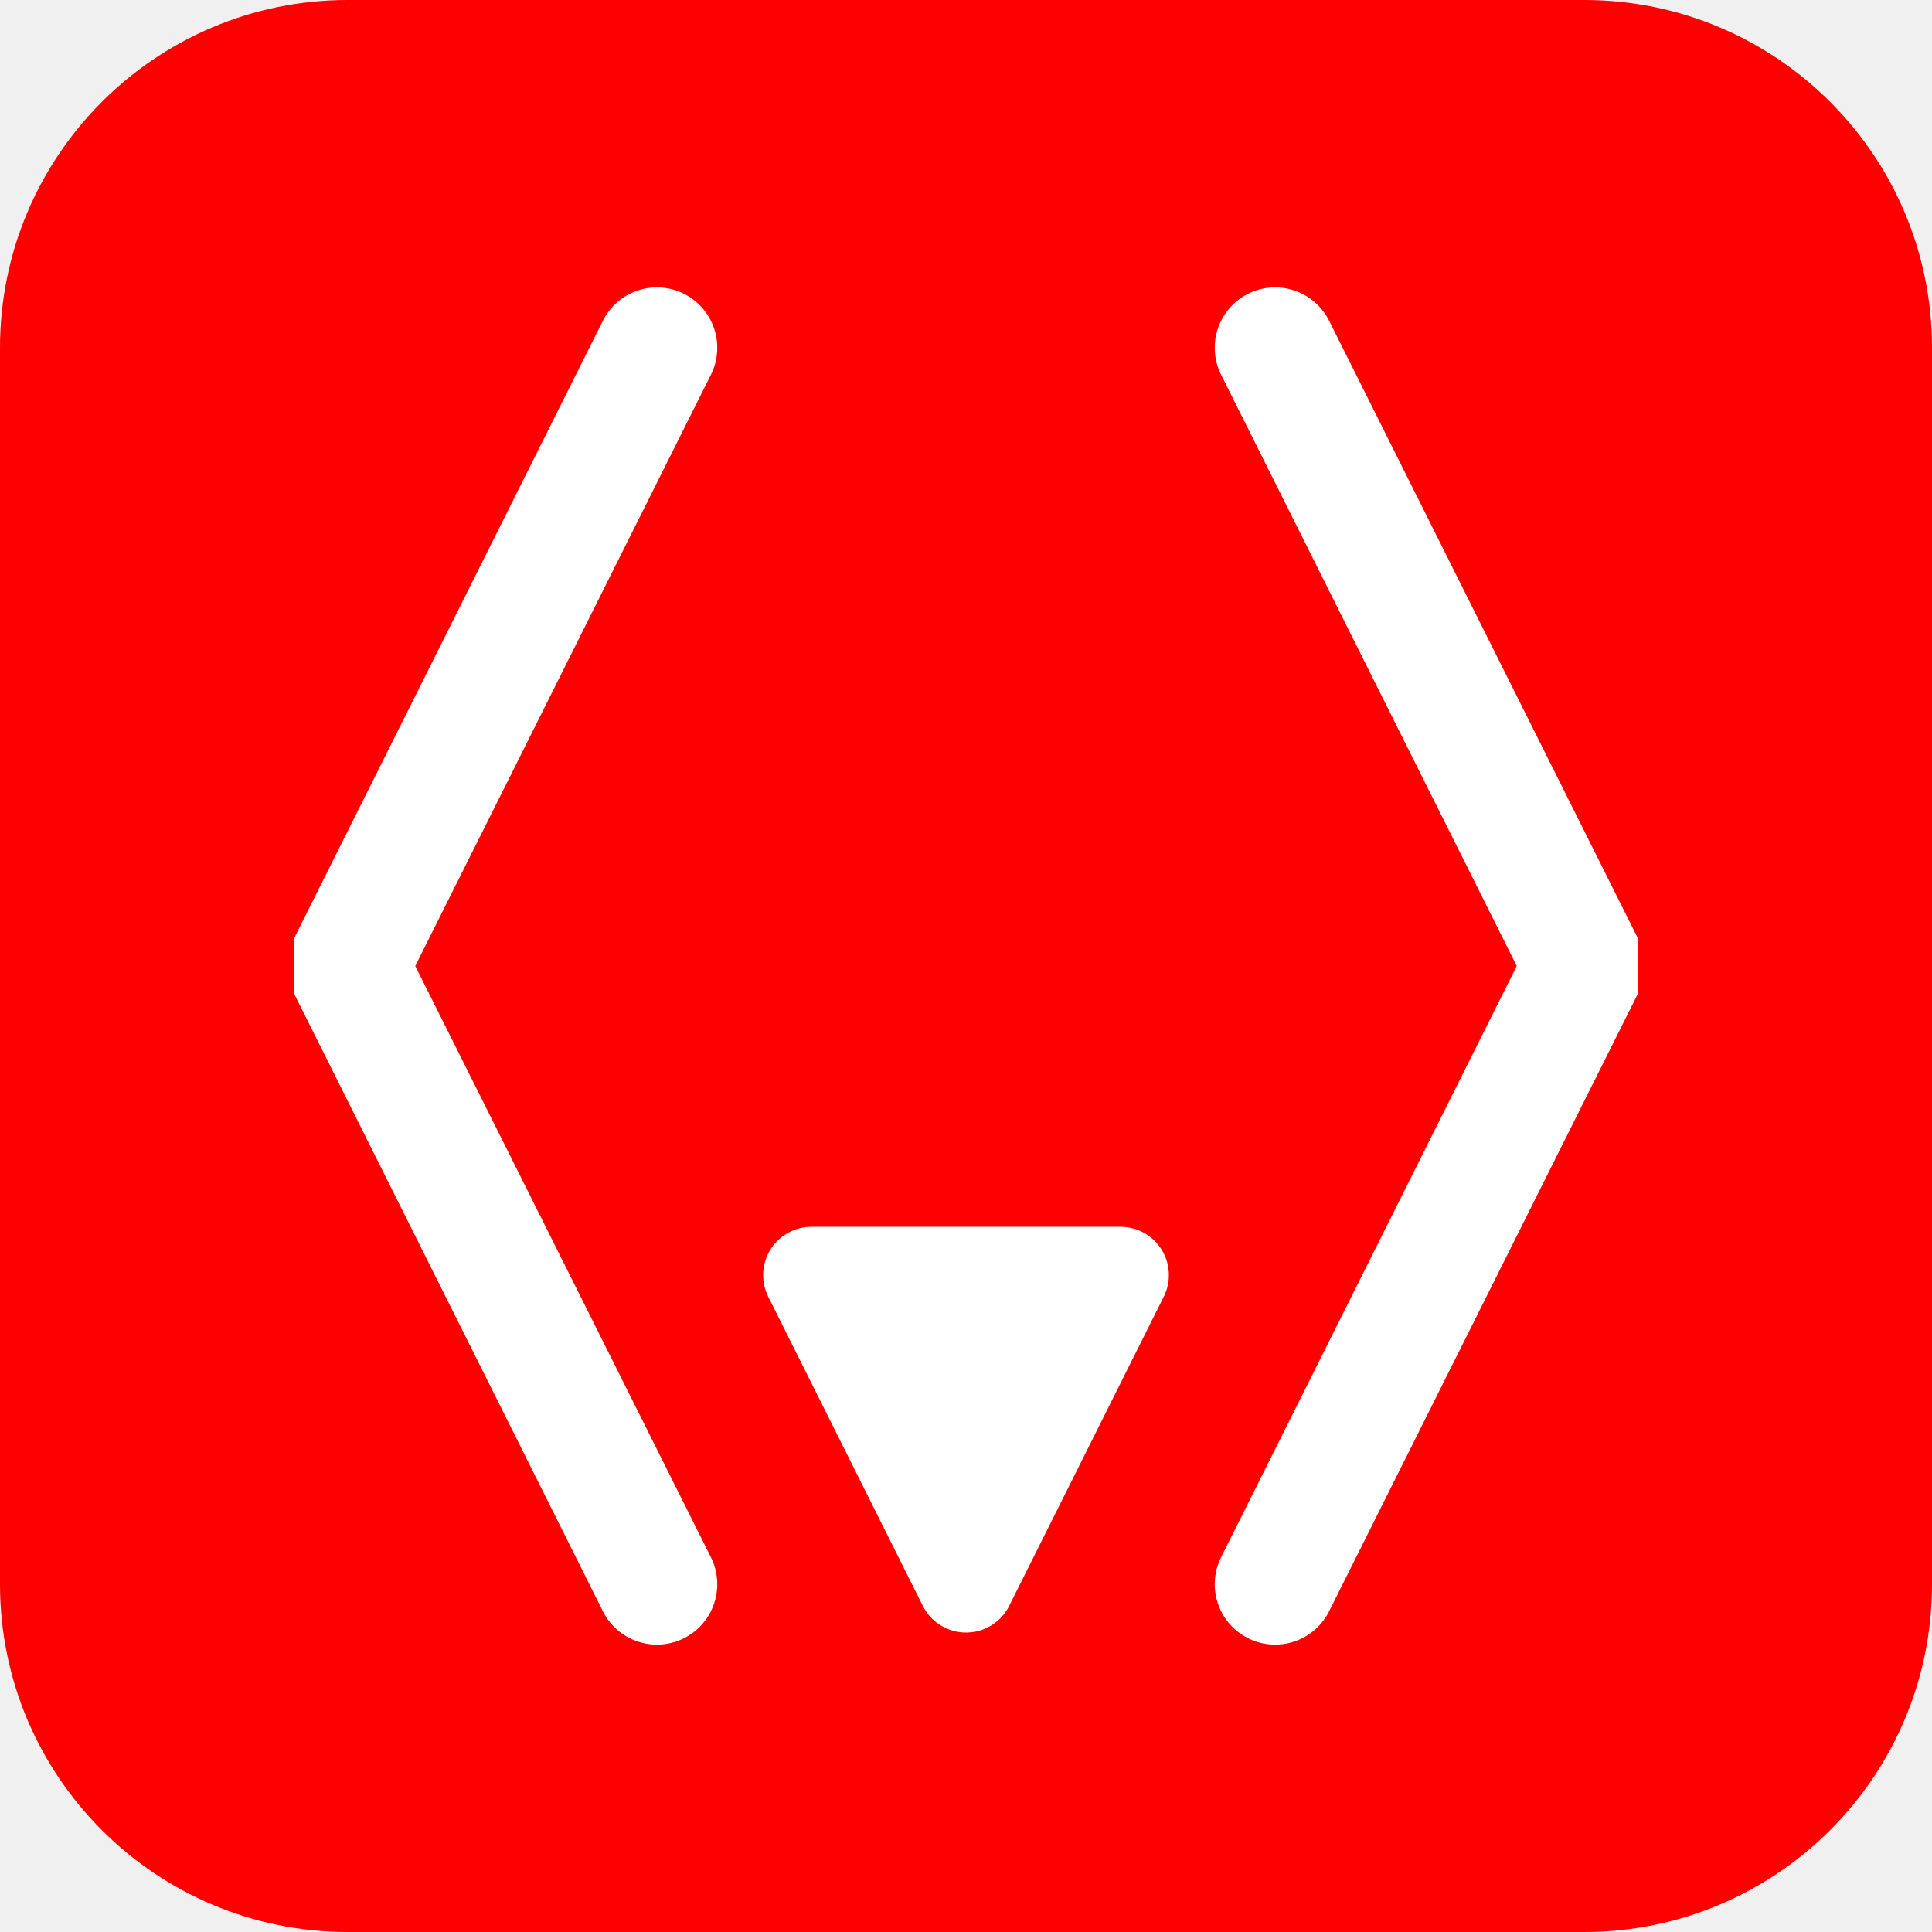
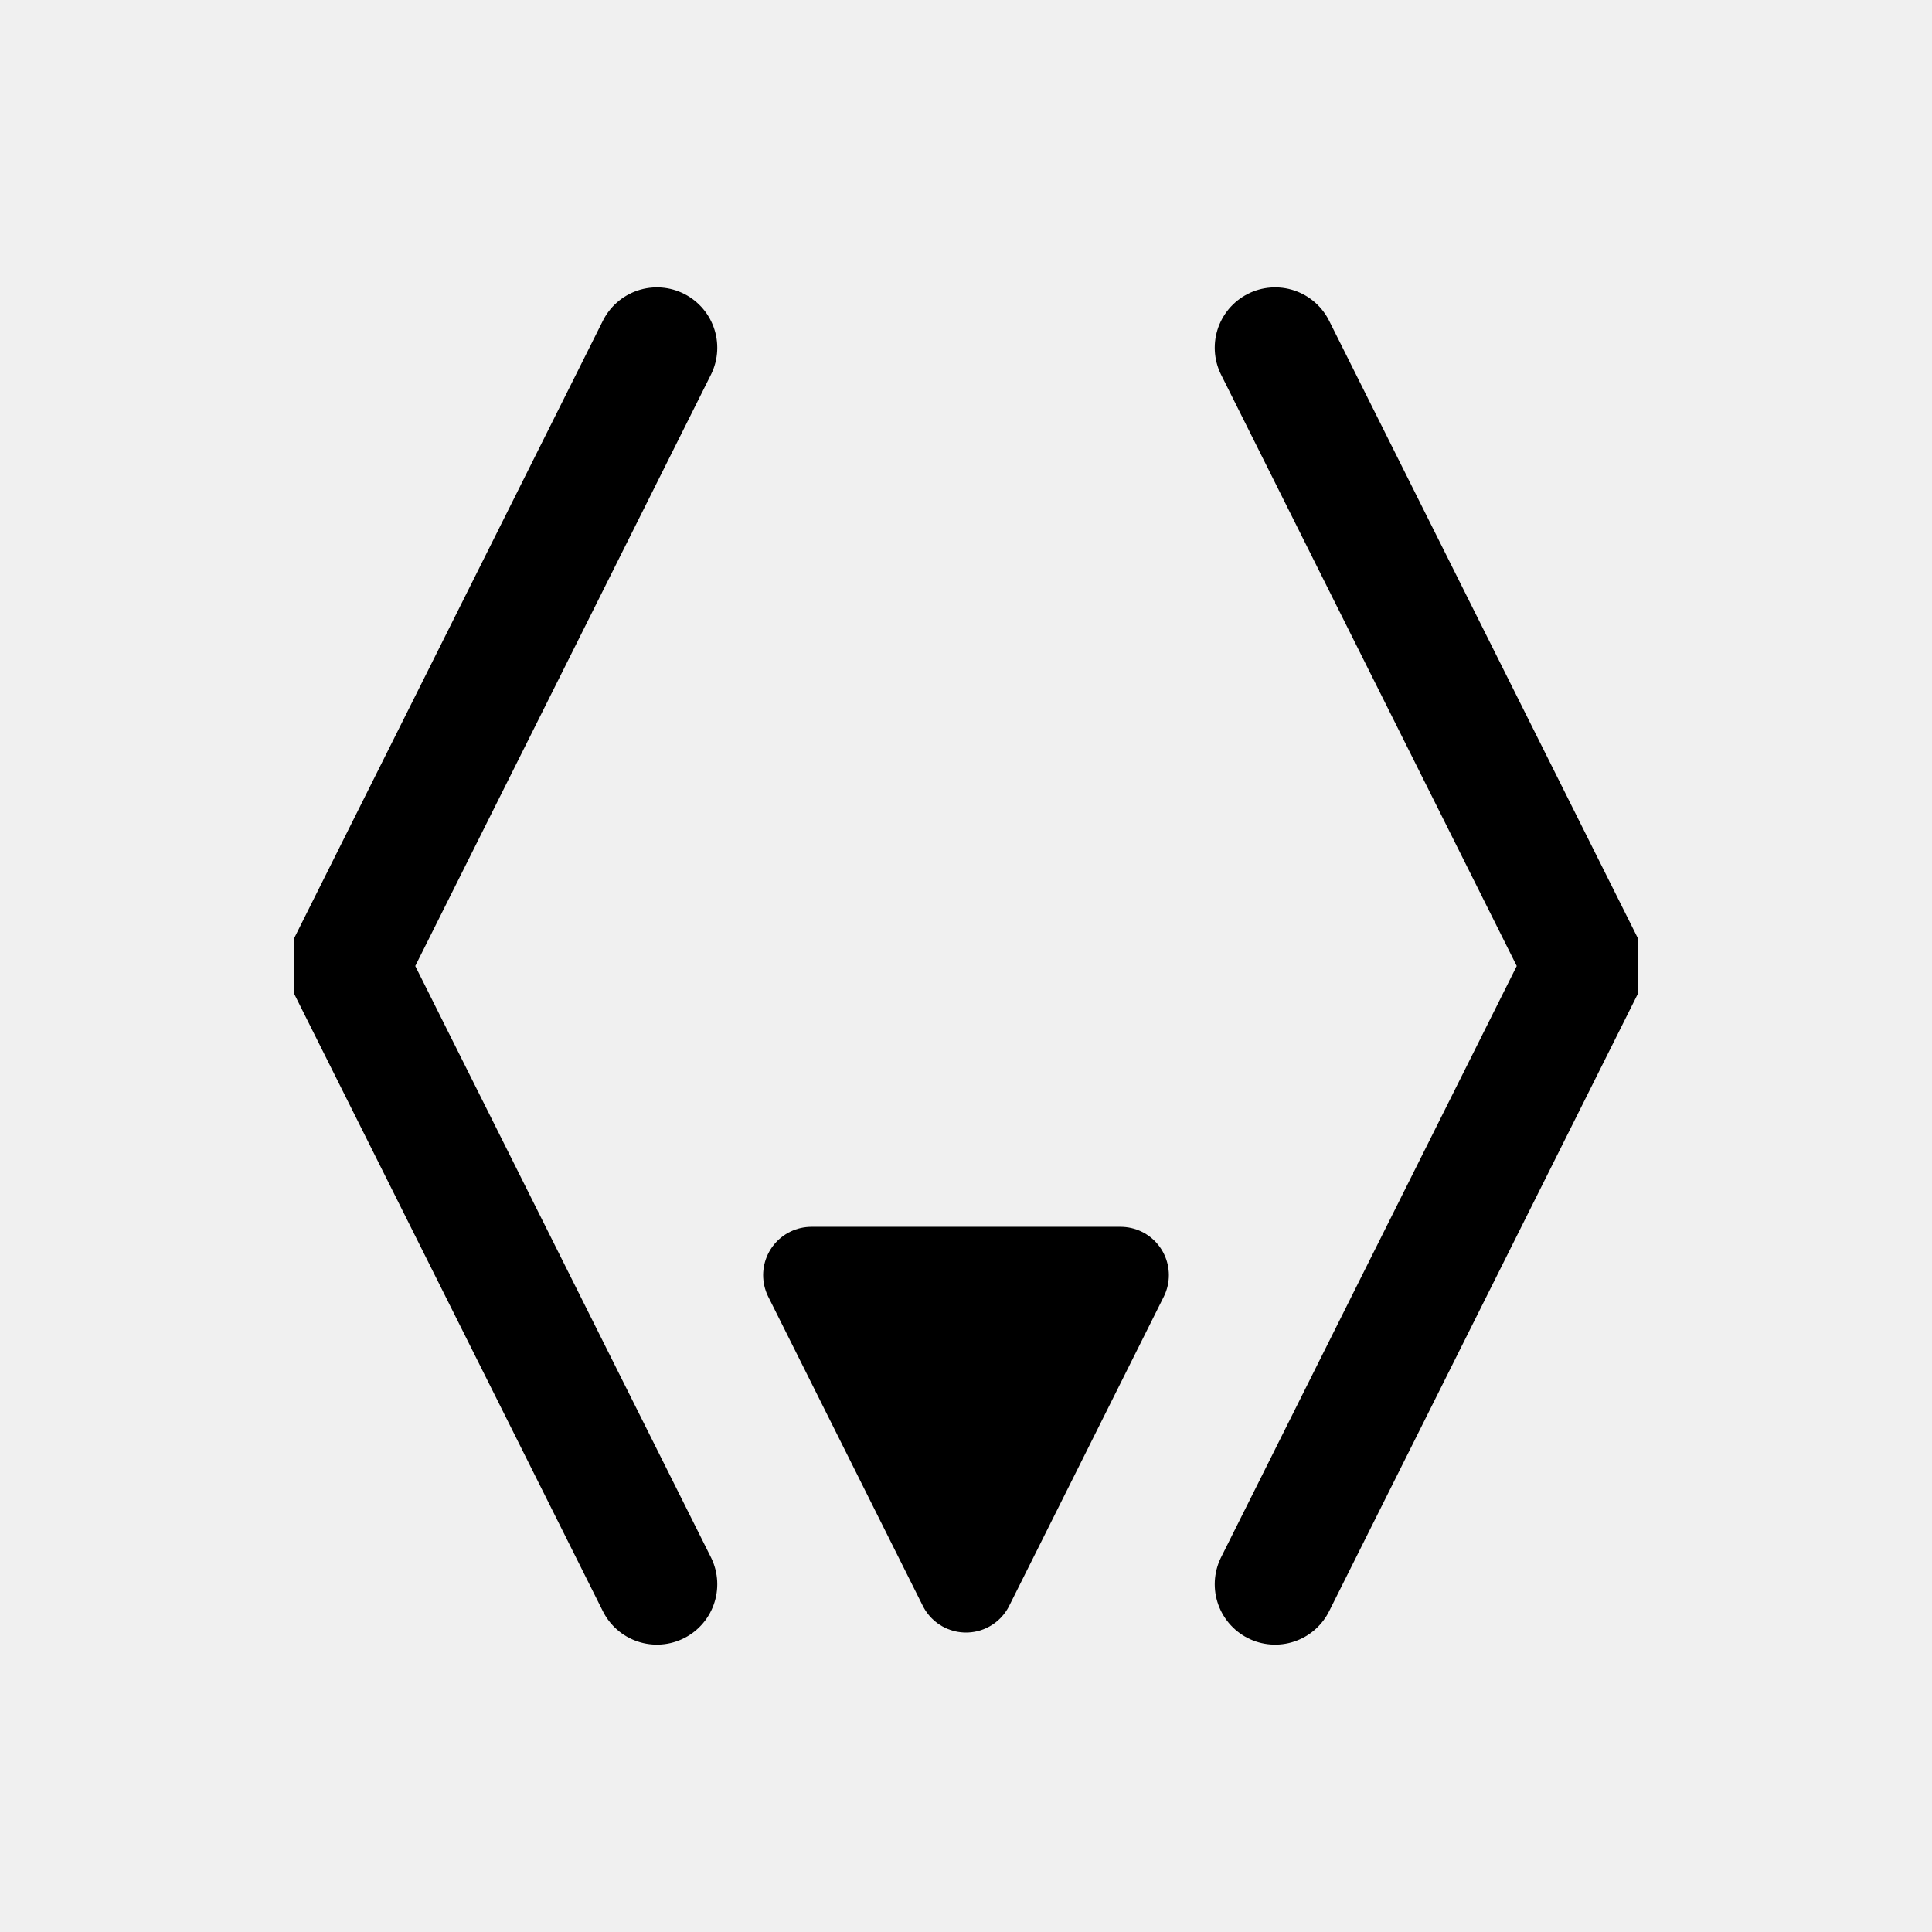
- <svg xmlns="http://www.w3.org/2000/svg" width="21.167mm" height="21.167mm" viewBox="0 0 75 75" id="svg2" version="1.1">
+ <svg xmlns="http://www.w3.org/2000/svg" version="1.1" id="svg2" viewBox="0 0 75 75" height="21.167mm" width="21.167mm">
  <defs id="defs4" />
-   <g id="layer1" transform="translate(-34.5,-906.8622)">
-     <rect style="color:#000000;clip-rule:nonzero;display:inline;overflow:visible;visibility:visible;opacity:1;isolation:auto;mix-blend-mode:normal;color-interpolation:sRGB;color-interpolation-filters:linearRGB;solid-color:#000000;solid-opacity:1;fill:#ff0000;fill-opacity:1;fill-rule:evenodd;stroke:#ff0000;stroke-width:3;stroke-linecap:butt;stroke-linejoin:miter;stroke-miterlimit:4;stroke-dasharray:none;stroke-dashoffset:0;stroke-opacity:1;marker-start:none;color-rendering:auto;image-rendering:auto;shape-rendering:auto;text-rendering:auto;enable-background:accumulate" id="rect4176" width="72" height="72" x="36" y="908.362" ry="12" />
-     <g id="g1734" style="stroke:#ffffff;stroke-width:3.75;stroke-miterlimit:4;stroke-dasharray:none" transform="matrix(1,0,0,-1,108,1924.724)">
-       <path id="path1678-2" d="m -48,956.362 -12,24 12,24" style="fill:none;stroke:#ffffff;stroke-width:4.688;stroke-linecap:round;stroke-linejoin:bevel;stroke-miterlimit:4;stroke-dasharray:none;stroke-opacity:1" />
-       <path id="path1678-9-7" d="m -24,956.362 12,24 -12,24" style="fill:none;stroke:#ffffff;stroke-width:4.688;stroke-linecap:round;stroke-linejoin:bevel;stroke-miterlimit:4;stroke-dasharray:none;stroke-opacity:1" />
-       <path id="path1729" d="m -42,968.362 6,-12 6,12 z" style="fill:#ffffff;stroke:#ffffff;stroke-width:3.75;stroke-linecap:round;stroke-linejoin:round;stroke-miterlimit:4;stroke-dasharray:none;stroke-opacity:1" />
-     </g>
+   <g transform="translate(-34.5,-906.8622)" id="layer1">
+     <path id="path1678-2" d="m 60,968.362 -12,-24 12,-24" style="fill:none;stroke:#000000;stroke-width:4.688;stroke-linecap:round;stroke-linejoin:bevel;stroke-miterlimit:4;stroke-dasharray:none;stroke-opacity:1" />
+     <path id="path1678-9-7" d="m 84,968.362 12,-24 -12,-24" style="fill:none;stroke:#000000;stroke-width:4.688;stroke-linecap:round;stroke-linejoin:bevel;stroke-miterlimit:4;stroke-dasharray:none;stroke-opacity:1" />
+     <path id="path1729" d="m 66,956.362 6,12 6,-12 z" style="fill:#000000;stroke:#000000;stroke-width:3.75;stroke-linecap:round;stroke-linejoin:round;stroke-miterlimit:4;stroke-dasharray:none;stroke-opacity:1;fill-opacity:1" />
  </g>
</svg>
